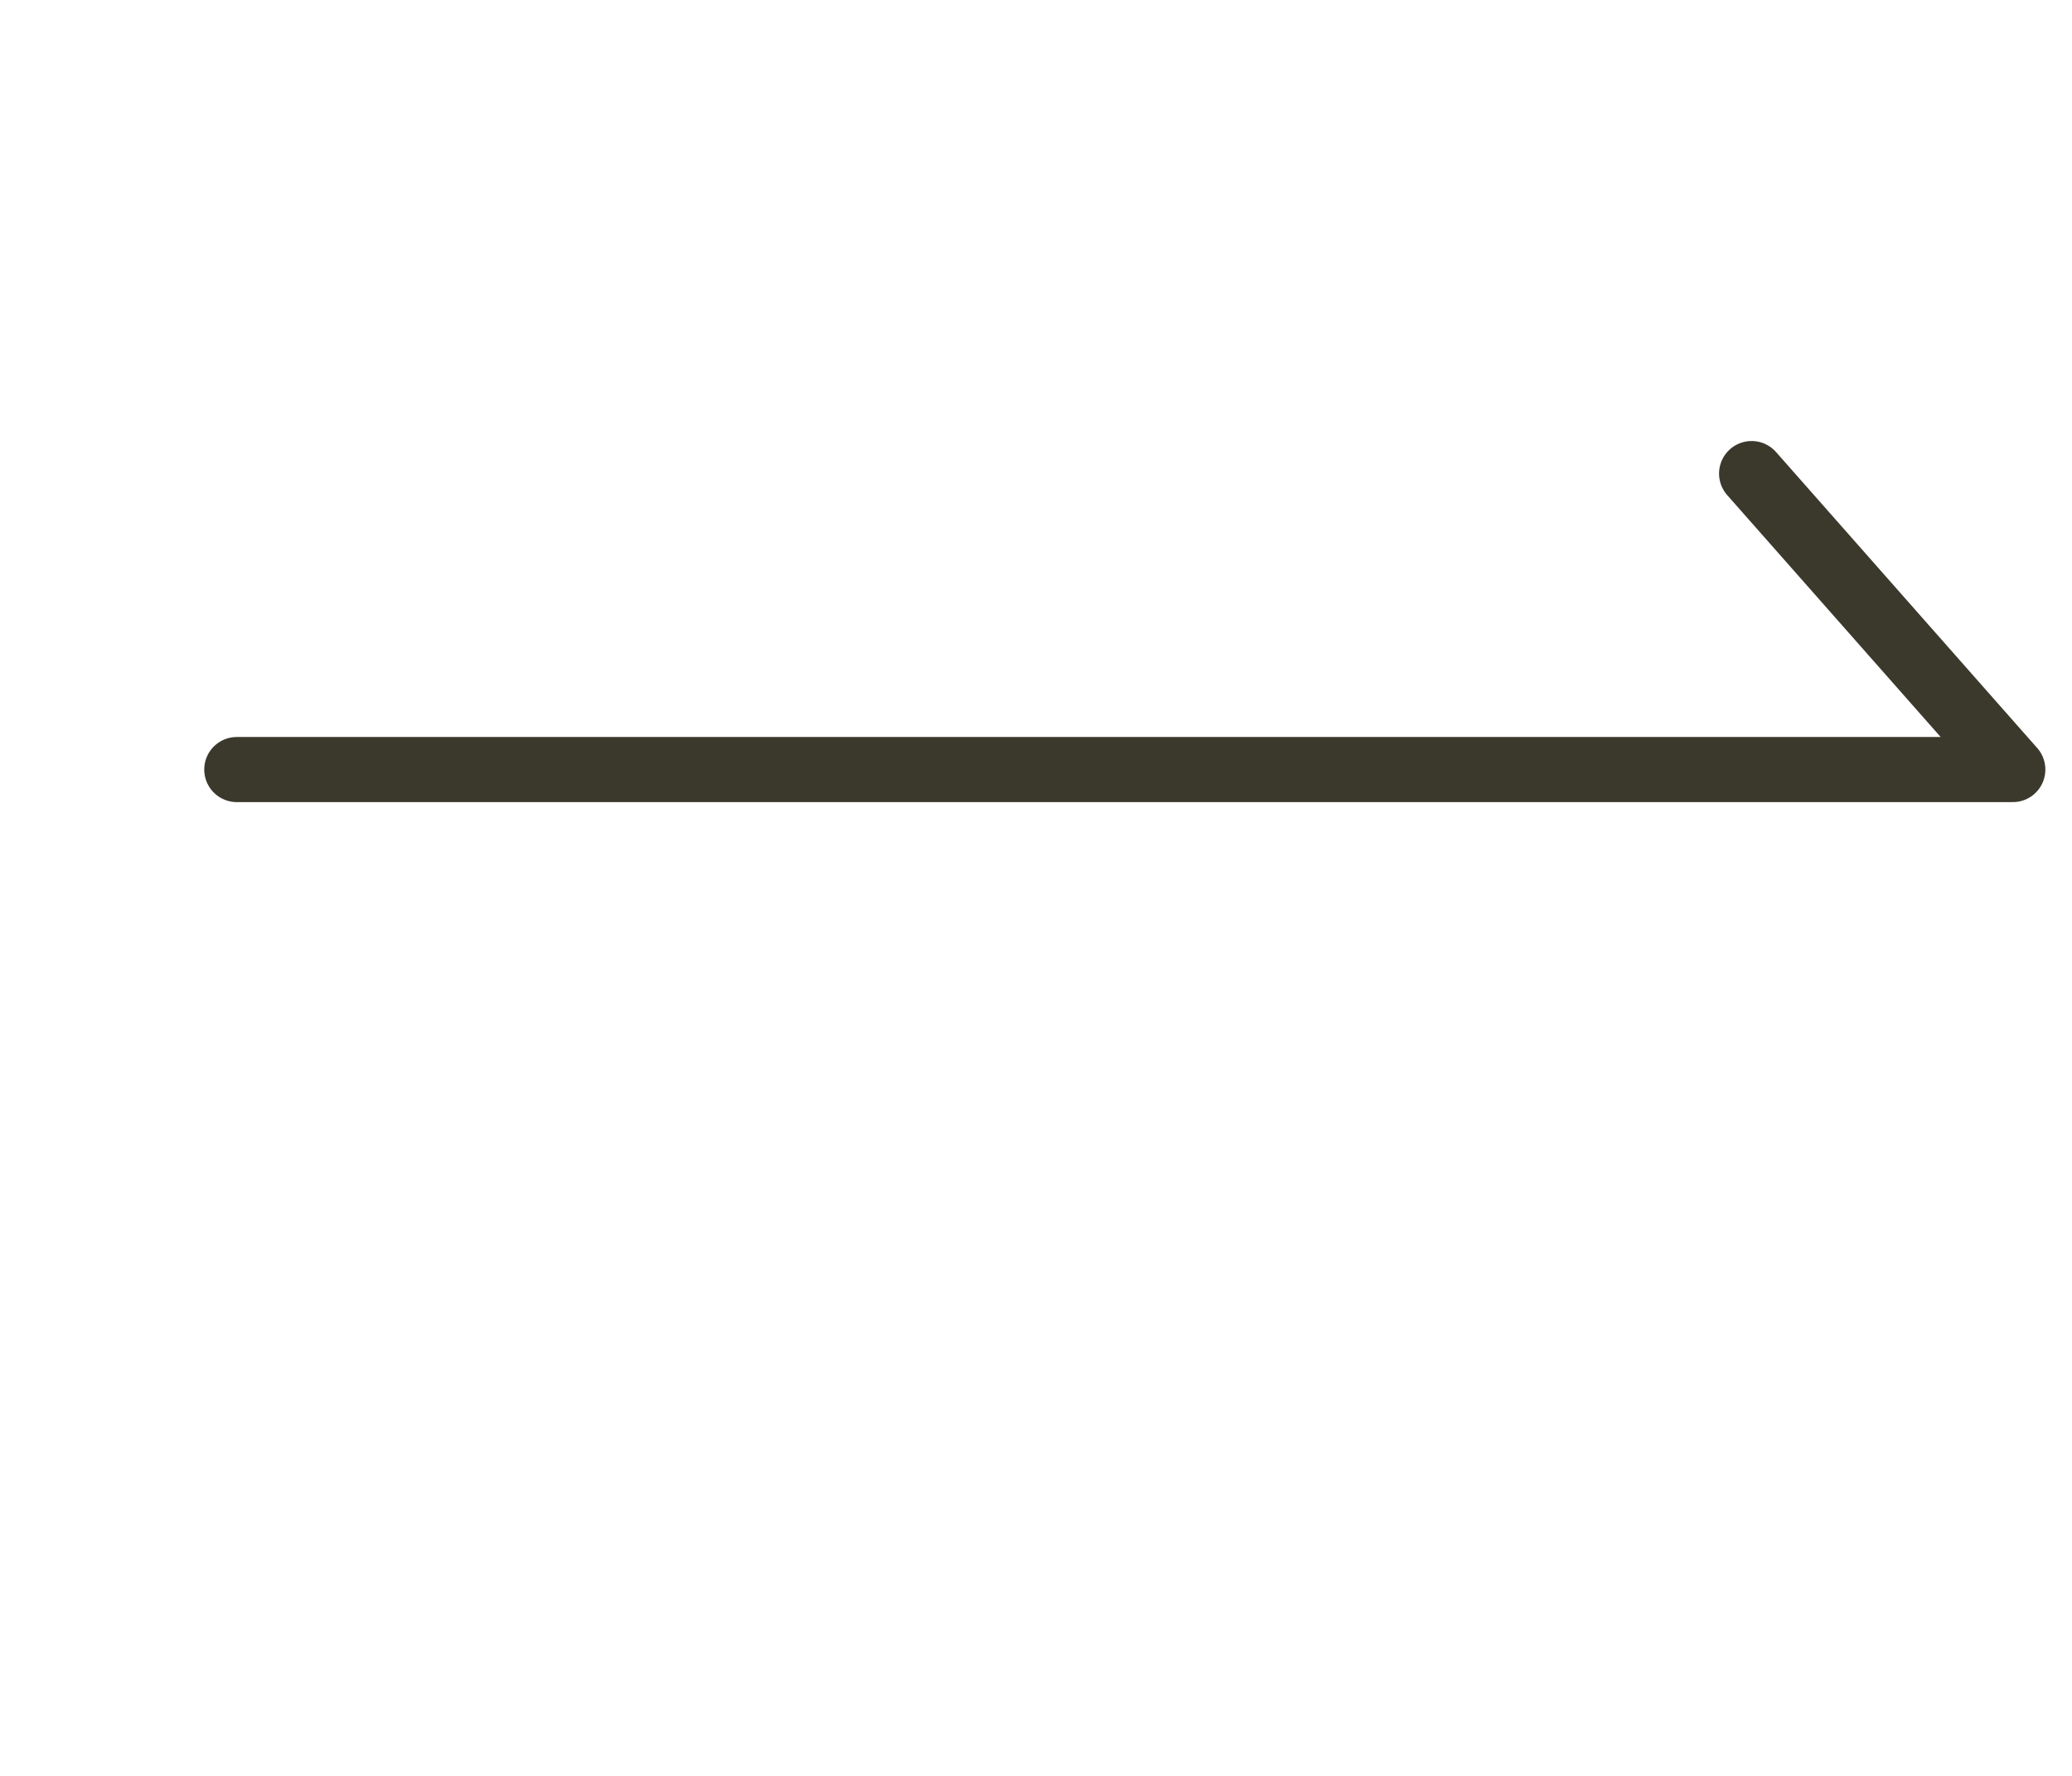
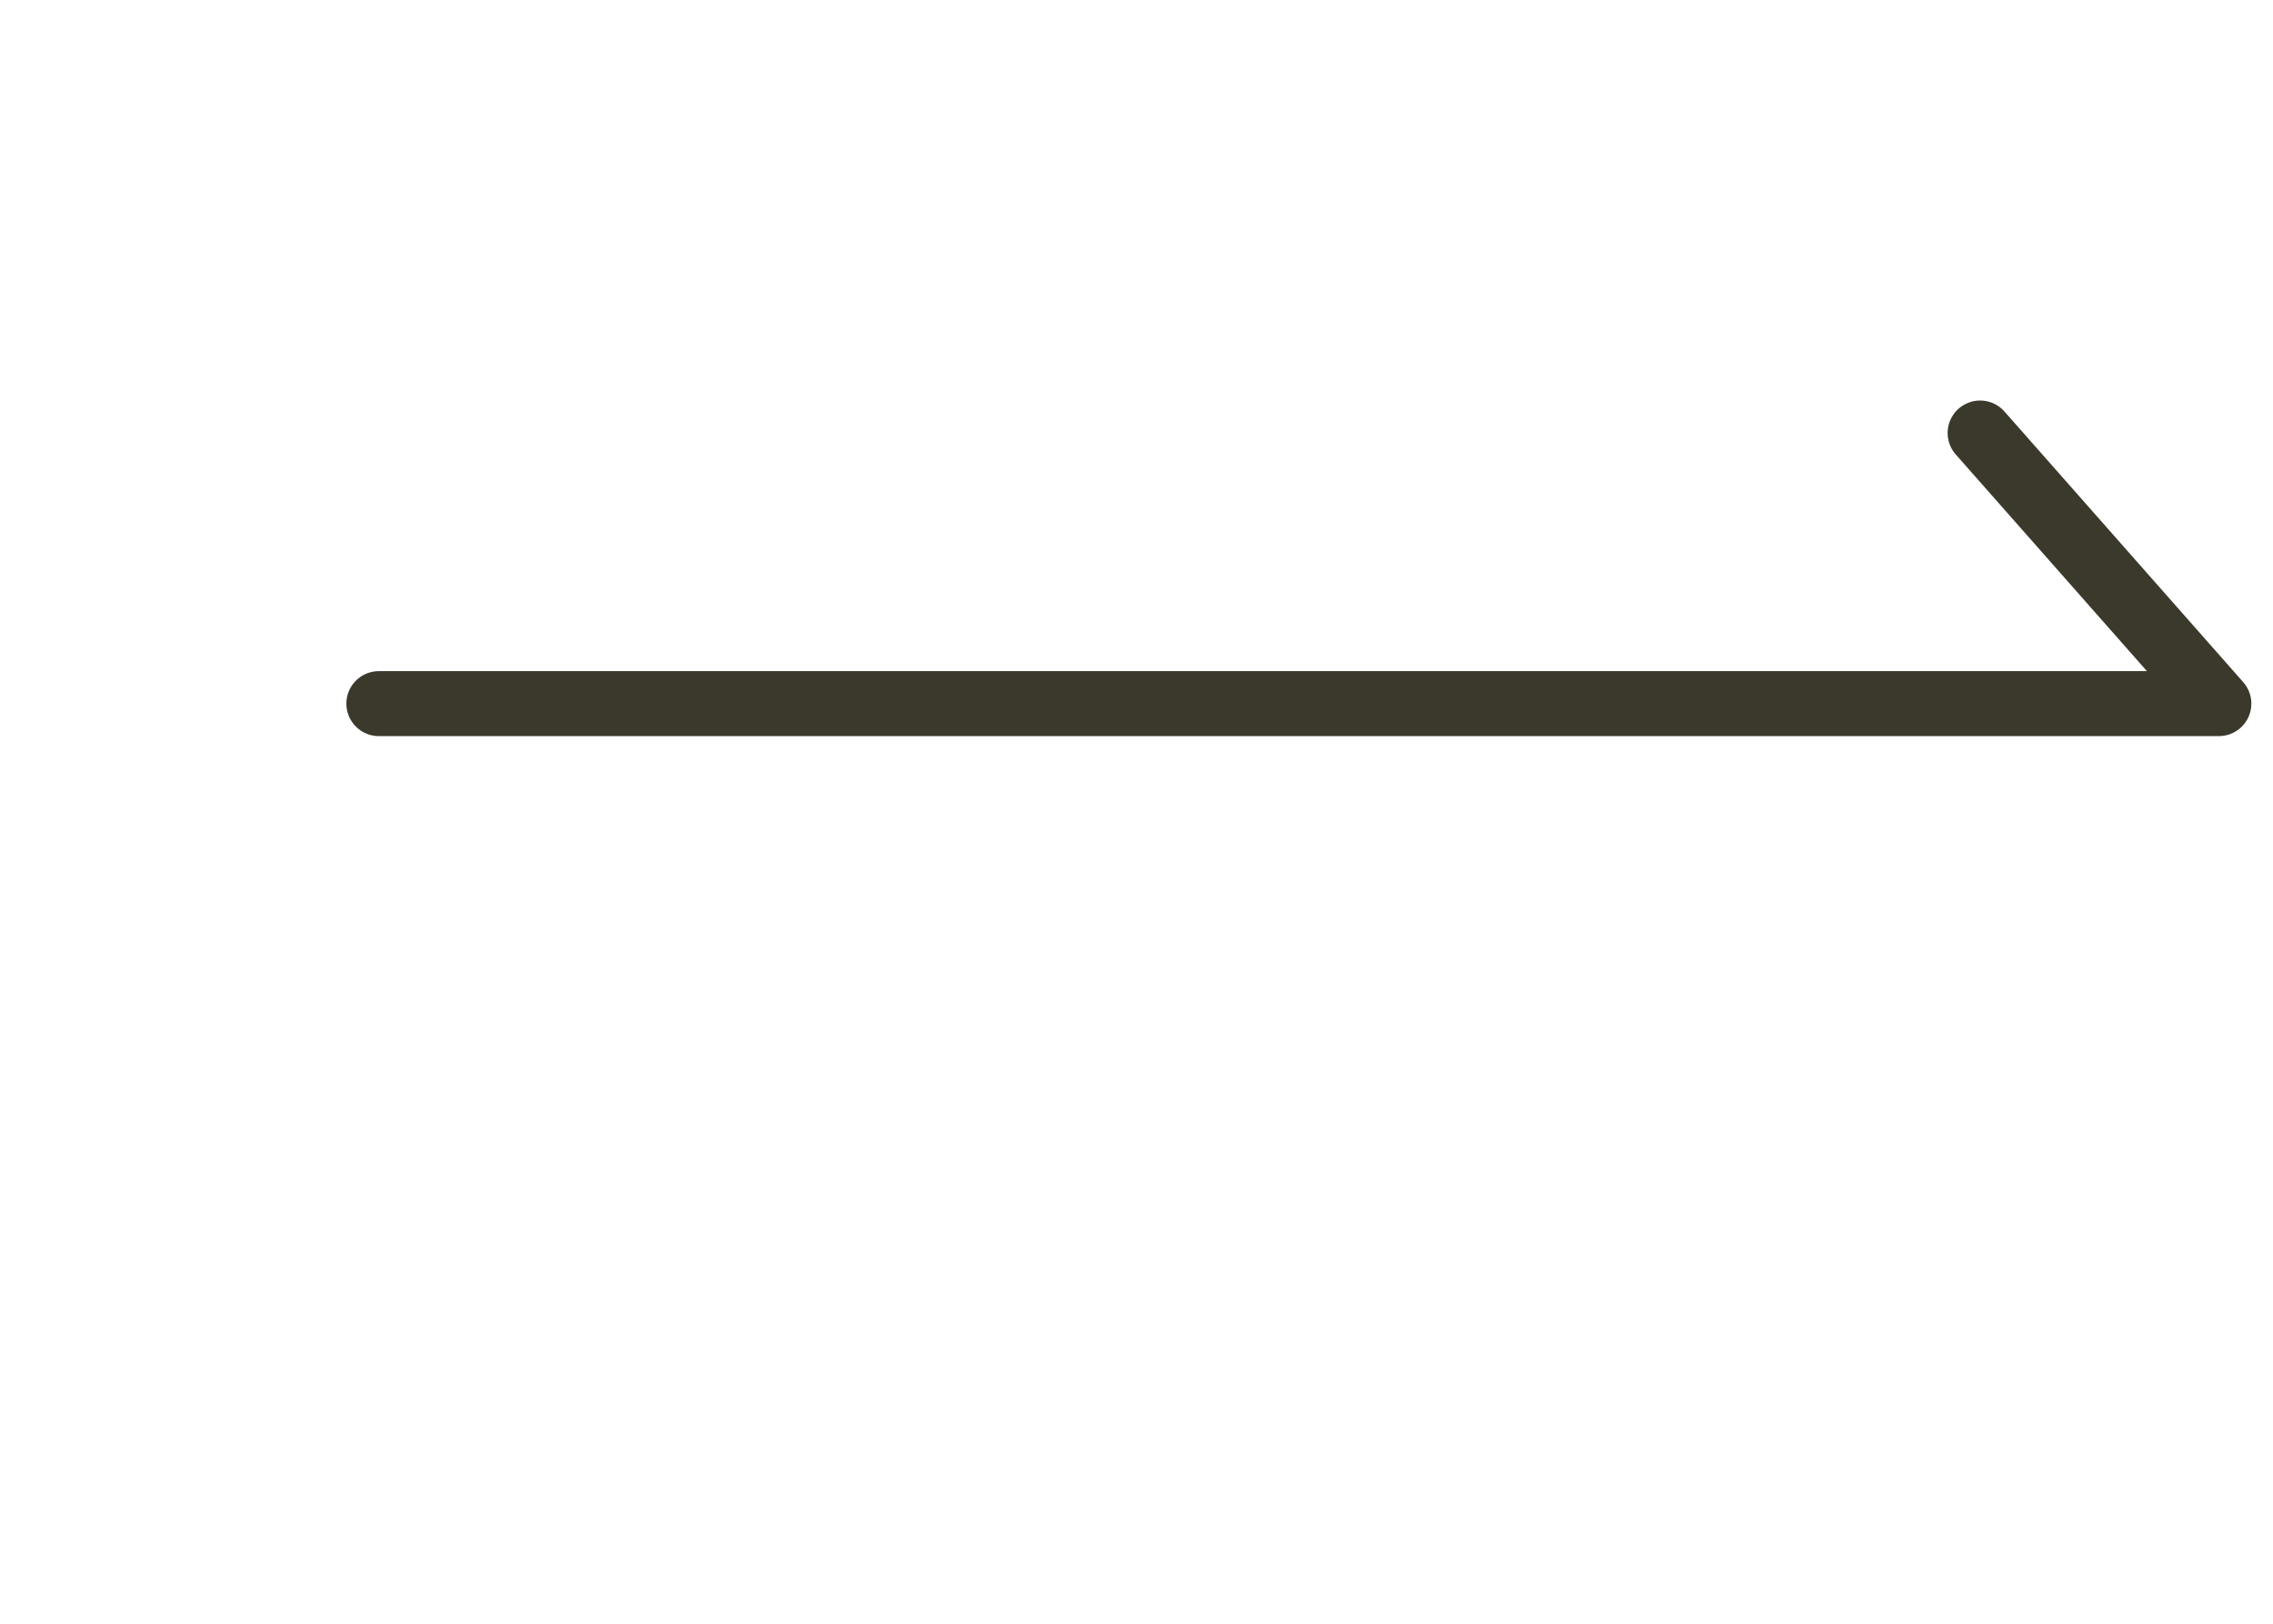
- <svg xmlns="http://www.w3.org/2000/svg" width="35" height="30" viewBox="0 0 35 30" fill="none">
-   <path d="M4 13H34L29.588 8" stroke="#3B392C" stroke-width="1.1" stroke-linecap="round" stroke-linejoin="round" />
+ <svg xmlns="http://www.w3.org/2000/svg" width="42" height="30" viewBox="0 0 42 30" fill="none">
+   <path d="M7 13H41L36.588 8" stroke="#3B392C" stroke-width="1.2" stroke-linecap="round" stroke-linejoin="round" />
</svg>
